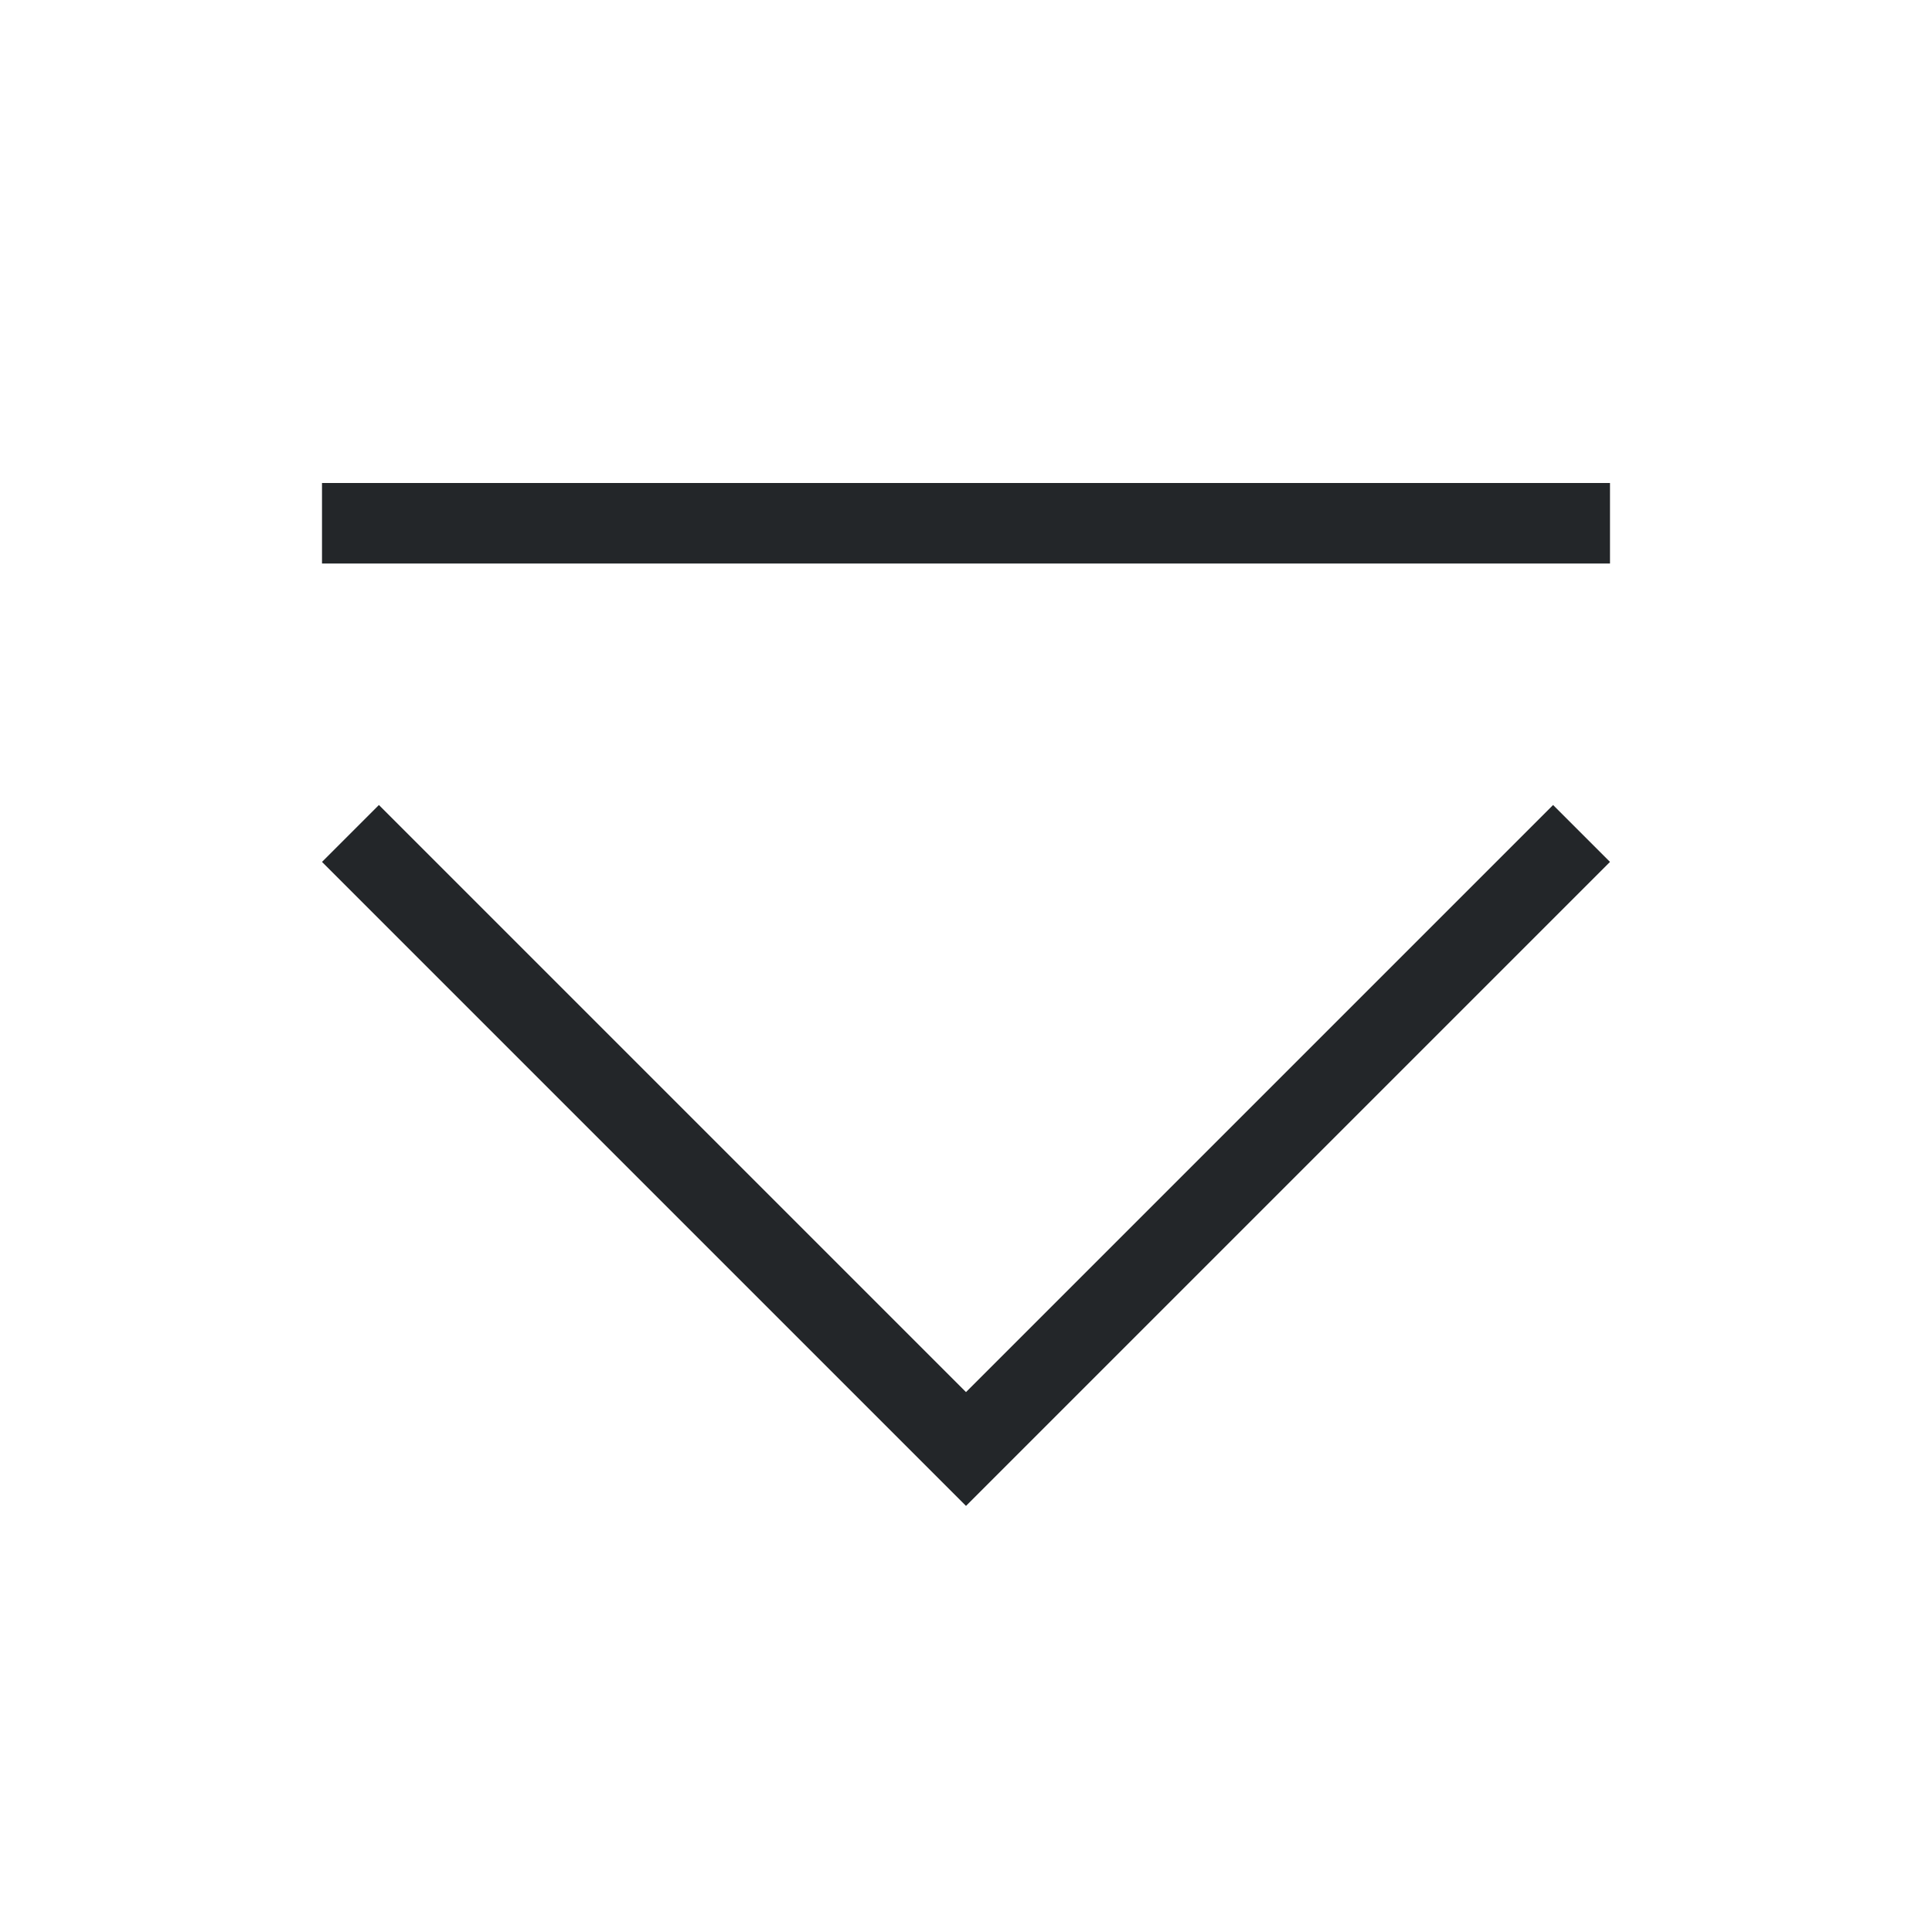
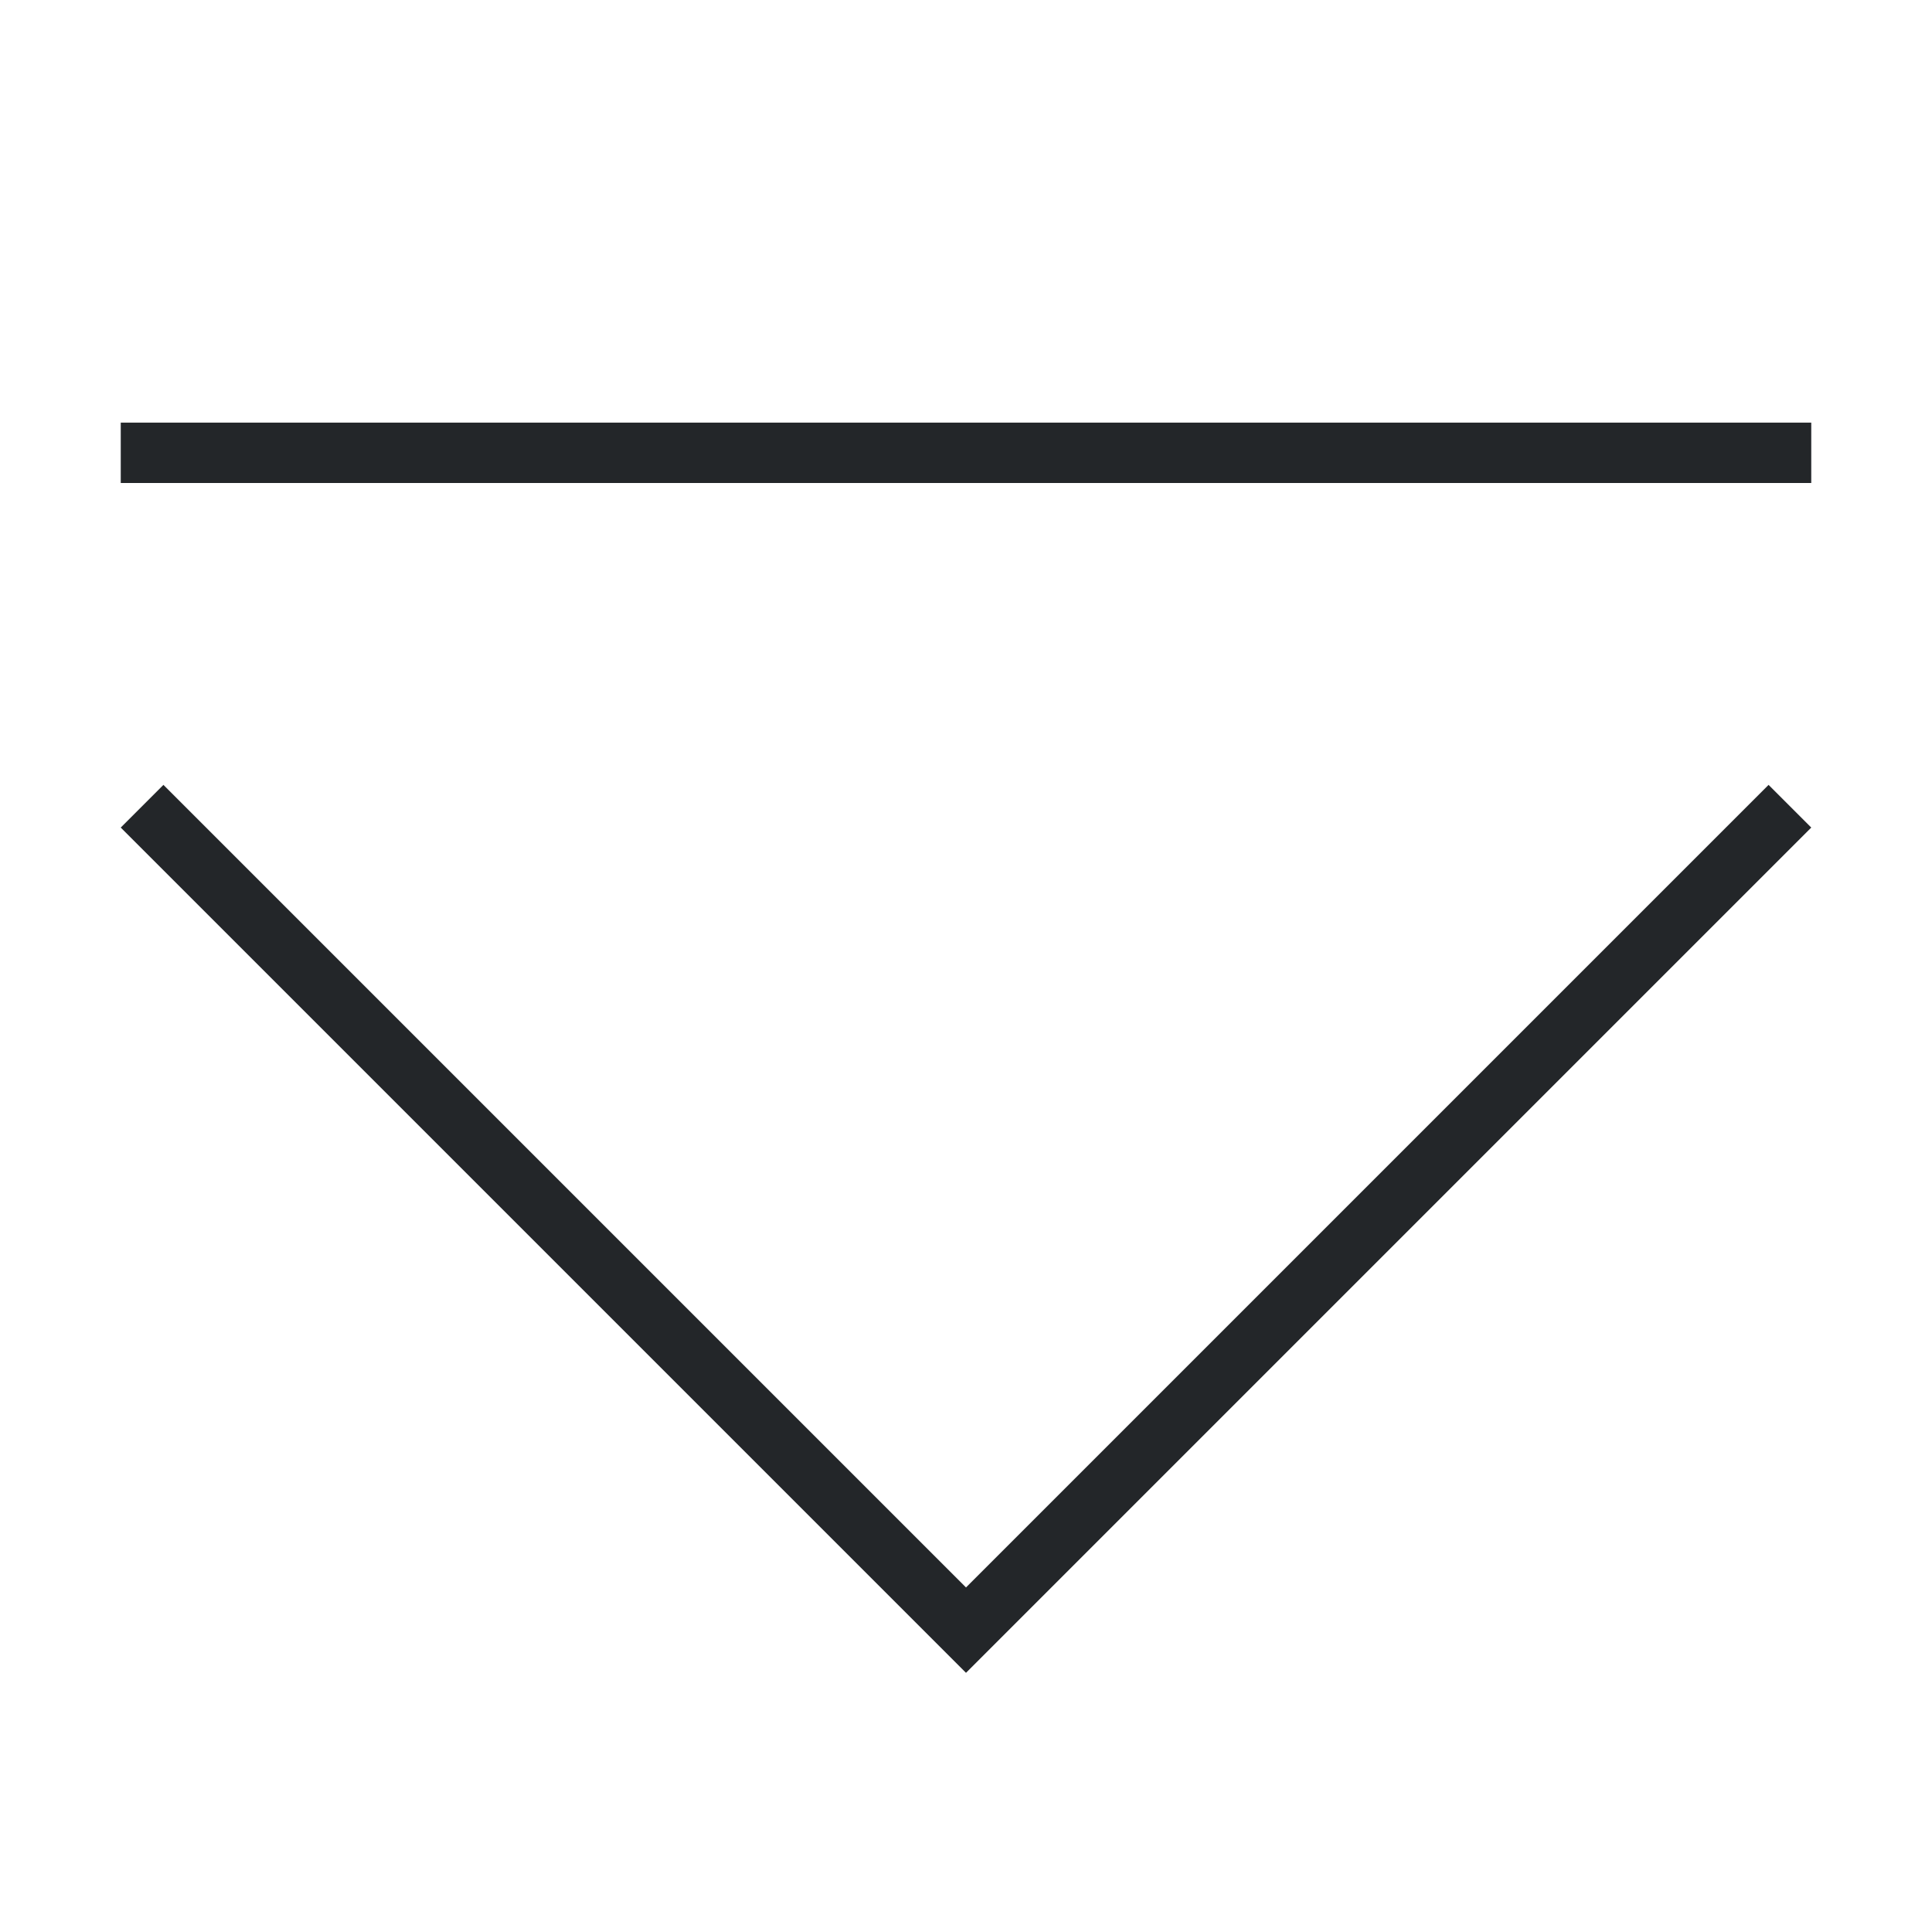
- <svg xmlns="http://www.w3.org/2000/svg" viewBox="0 0 24 24">
+ <svg xmlns="http://www.w3.org/2000/svg" viewBox="0 0 32 32">
  <style type="text/css" id="current-color-scheme">
        .ColorScheme-Text {
            color:#232629;
        }
    </style>
-   <path d="M4 6v1h16V6zm.707 4L4 10.707l8 8 8-8-.707-.707L12 17.293 4.707 10z" class="ColorScheme-Text" fill="currentColor" />
+   <path d="M2 7v1h28V7zm.707 6L2 13.707l14 14 14-14-.707-.707L16 26.293 2.707 13z" class="ColorScheme-Text" fill="currentColor" />
</svg>
